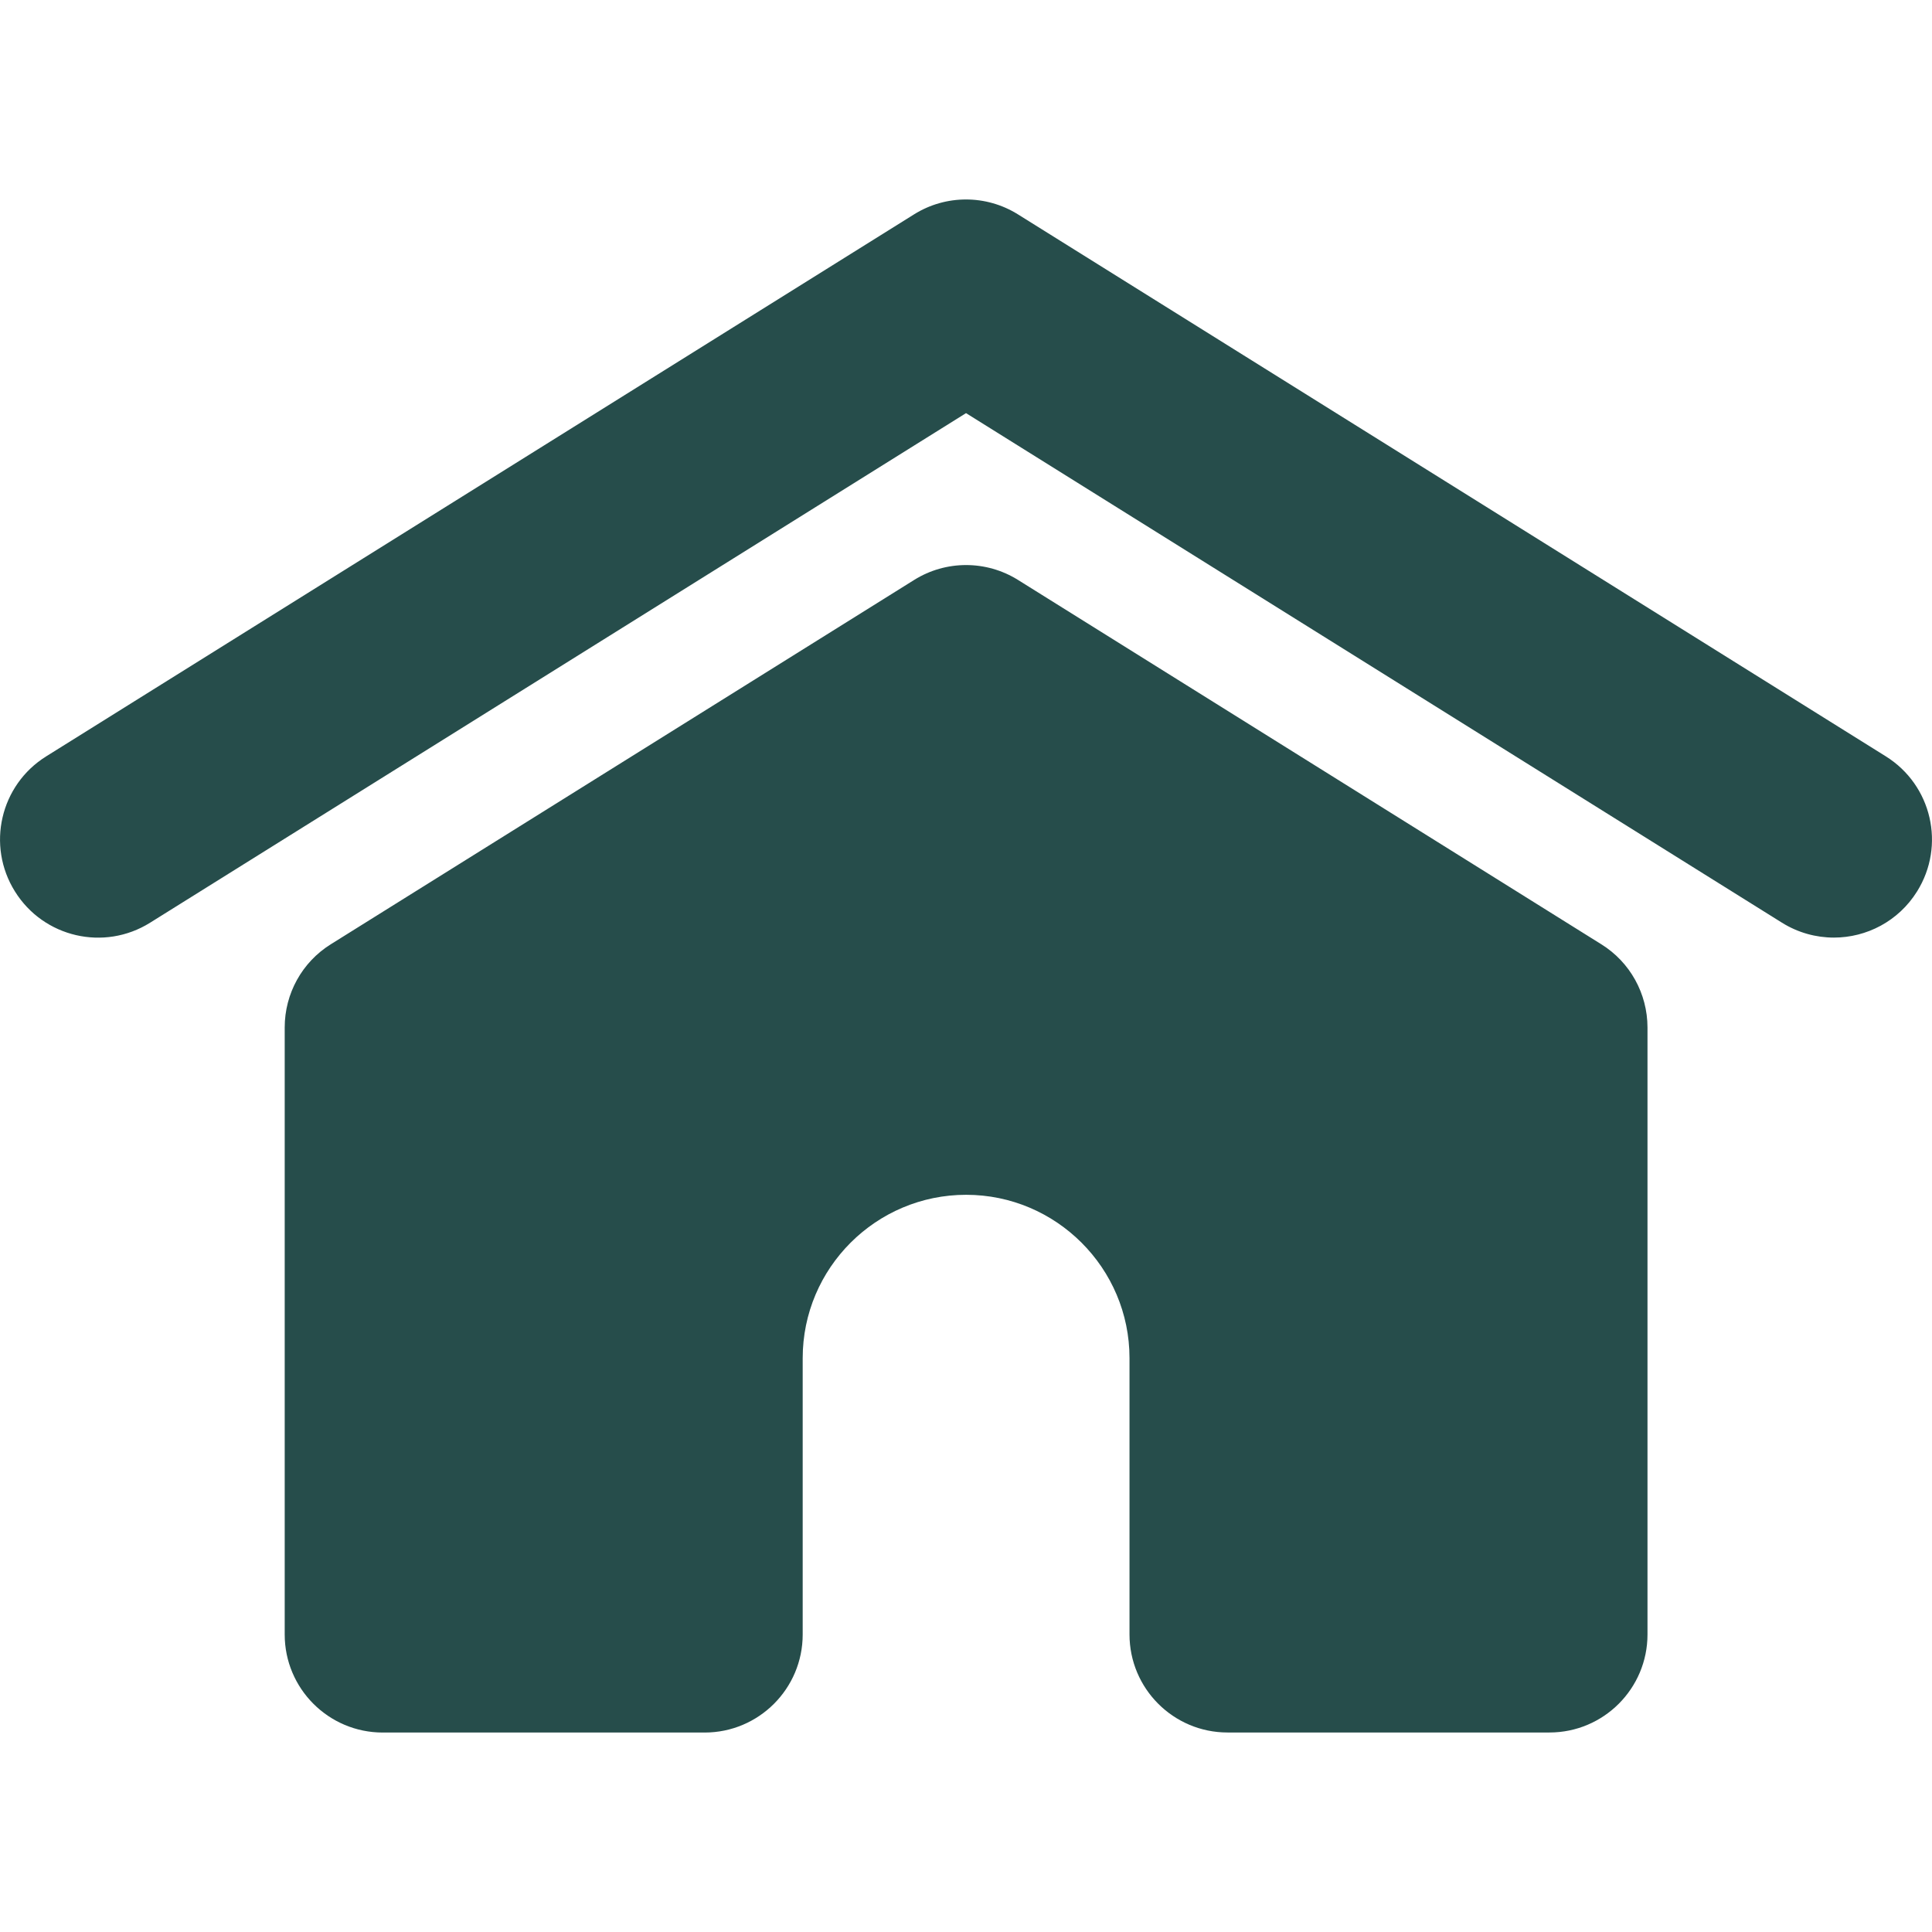
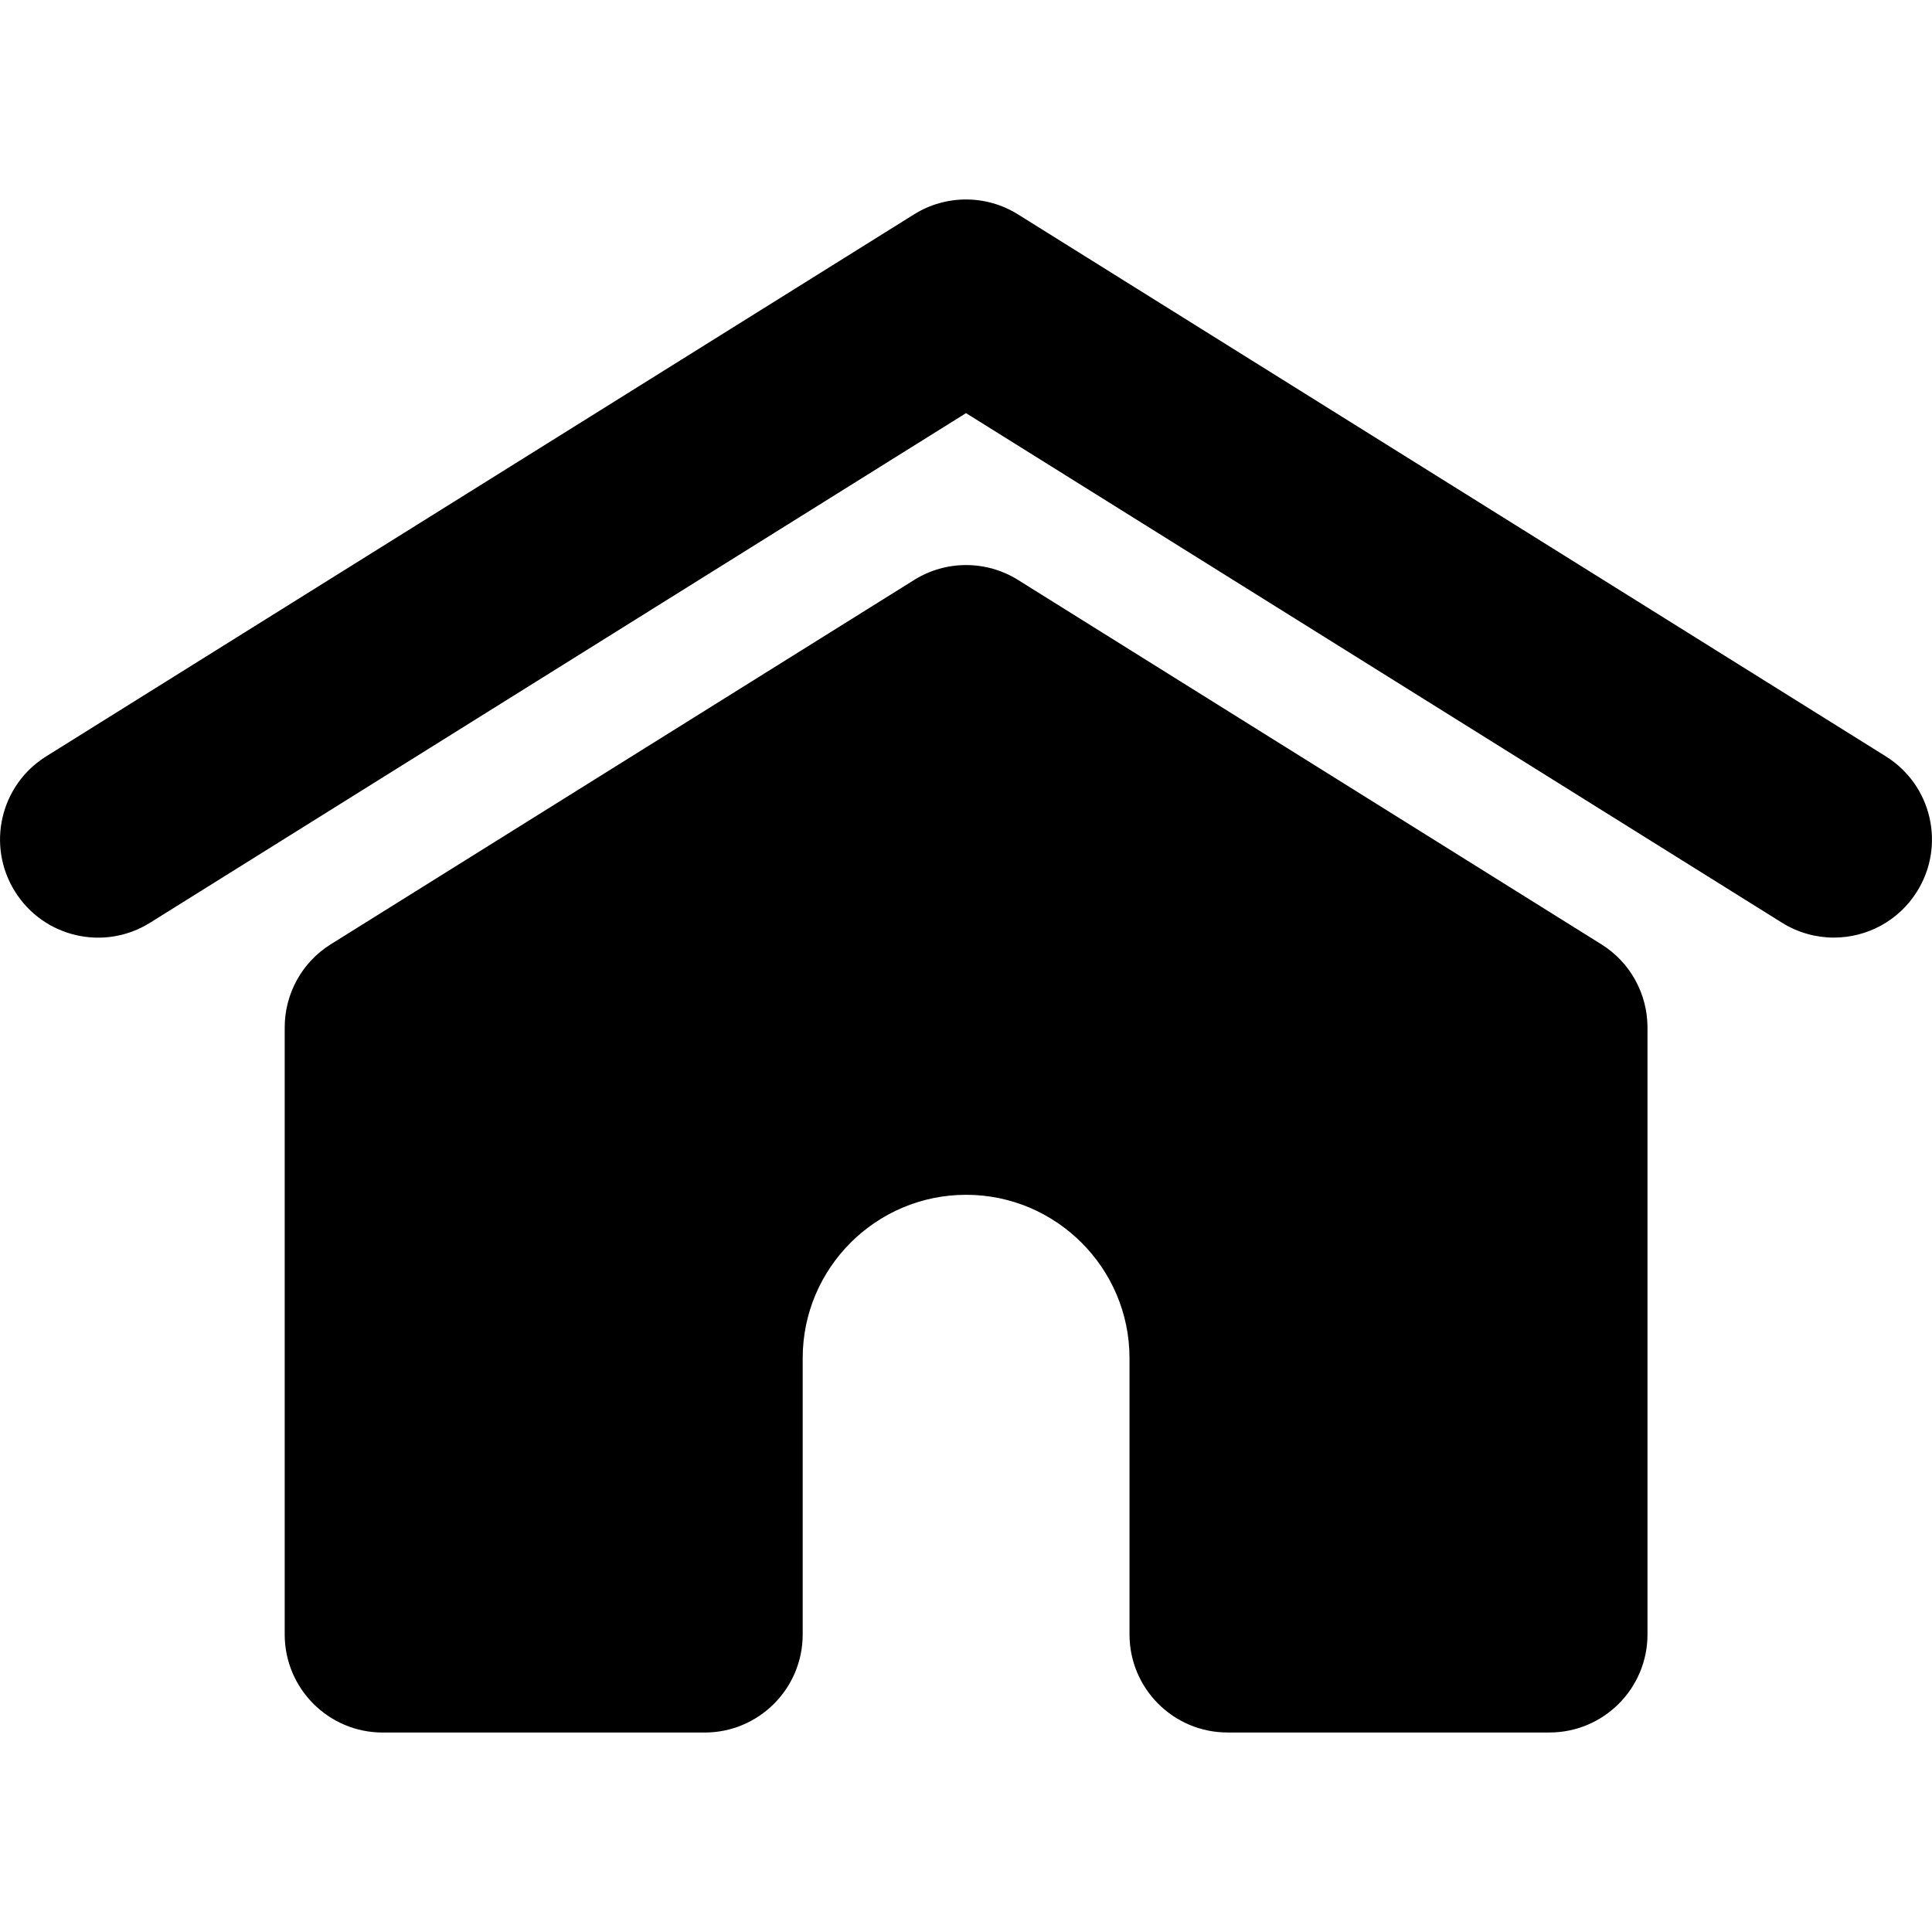
<svg xmlns="http://www.w3.org/2000/svg" version="1.1" id="Capa_1" x="0px" y="0px" width="39.413px" height="39.413px" viewBox="0 0 39.413 39.413" style="enable-background:new 0 0 39.413 39.413;" xml:space="preserve">
  <g>
-     <path fill="#264d4b" d="M39.108,18.186c-0.379,0.607-1.03,0.941-1.697,0.941c-0.36,0-0.729-0.098-1.059-0.304L19.707,8.428L3.061,18.824   c-0.938,0.586-2.172,0.3-2.756-0.638c-0.586-0.937-0.301-2.171,0.637-2.756L18.647,4.373c0.647-0.405,1.471-0.405,2.119,0   l17.707,11.058C39.409,16.017,39.694,17.249,39.108,18.186z M32.668,19.264l-11.9-7.433c-0.648-0.405-1.472-0.405-2.119,0   L6.747,19.264c-0.585,0.365-0.939,1.006-0.939,1.696v12.384c0,1.104,0.896,2,2,2h6.567c1.104,0,2-0.896,2-2v-5.638   c0-1.838,1.496-3.332,3.334-3.332c1.837,0,3.333,1.496,3.333,3.332v5.637c0,1.104,0.896,2,2,2h6.567c1.104,0,2-0.896,2-2V20.96   C33.608,20.269,33.253,19.628,32.668,19.264z" />
+     <path id="home" d="M39.108,18.186c-0.379,0.607-1.03,0.941-1.697,0.941c-0.36,0-0.729-0.098-1.059-0.304L19.707,8.428L3.061,18.824   c-0.938,0.586-2.172,0.3-2.756-0.638c-0.586-0.937-0.301-2.171,0.637-2.756L18.647,4.373c0.647-0.405,1.471-0.405,2.119,0   l17.707,11.058C39.409,16.017,39.694,17.249,39.108,18.186z M32.668,19.264l-11.9-7.433c-0.648-0.405-1.472-0.405-2.119,0   L6.747,19.264c-0.585,0.365-0.939,1.006-0.939,1.696v12.384c0,1.104,0.896,2,2,2h6.567c1.104,0,2-0.896,2-2v-5.638   c0-1.838,1.496-3.332,3.334-3.332c1.837,0,3.333,1.496,3.333,3.332v5.637c0,1.104,0.896,2,2,2h6.567c1.104,0,2-0.896,2-2V20.96   C33.608,20.269,33.253,19.628,32.668,19.264z" />
  </g>
</svg>
